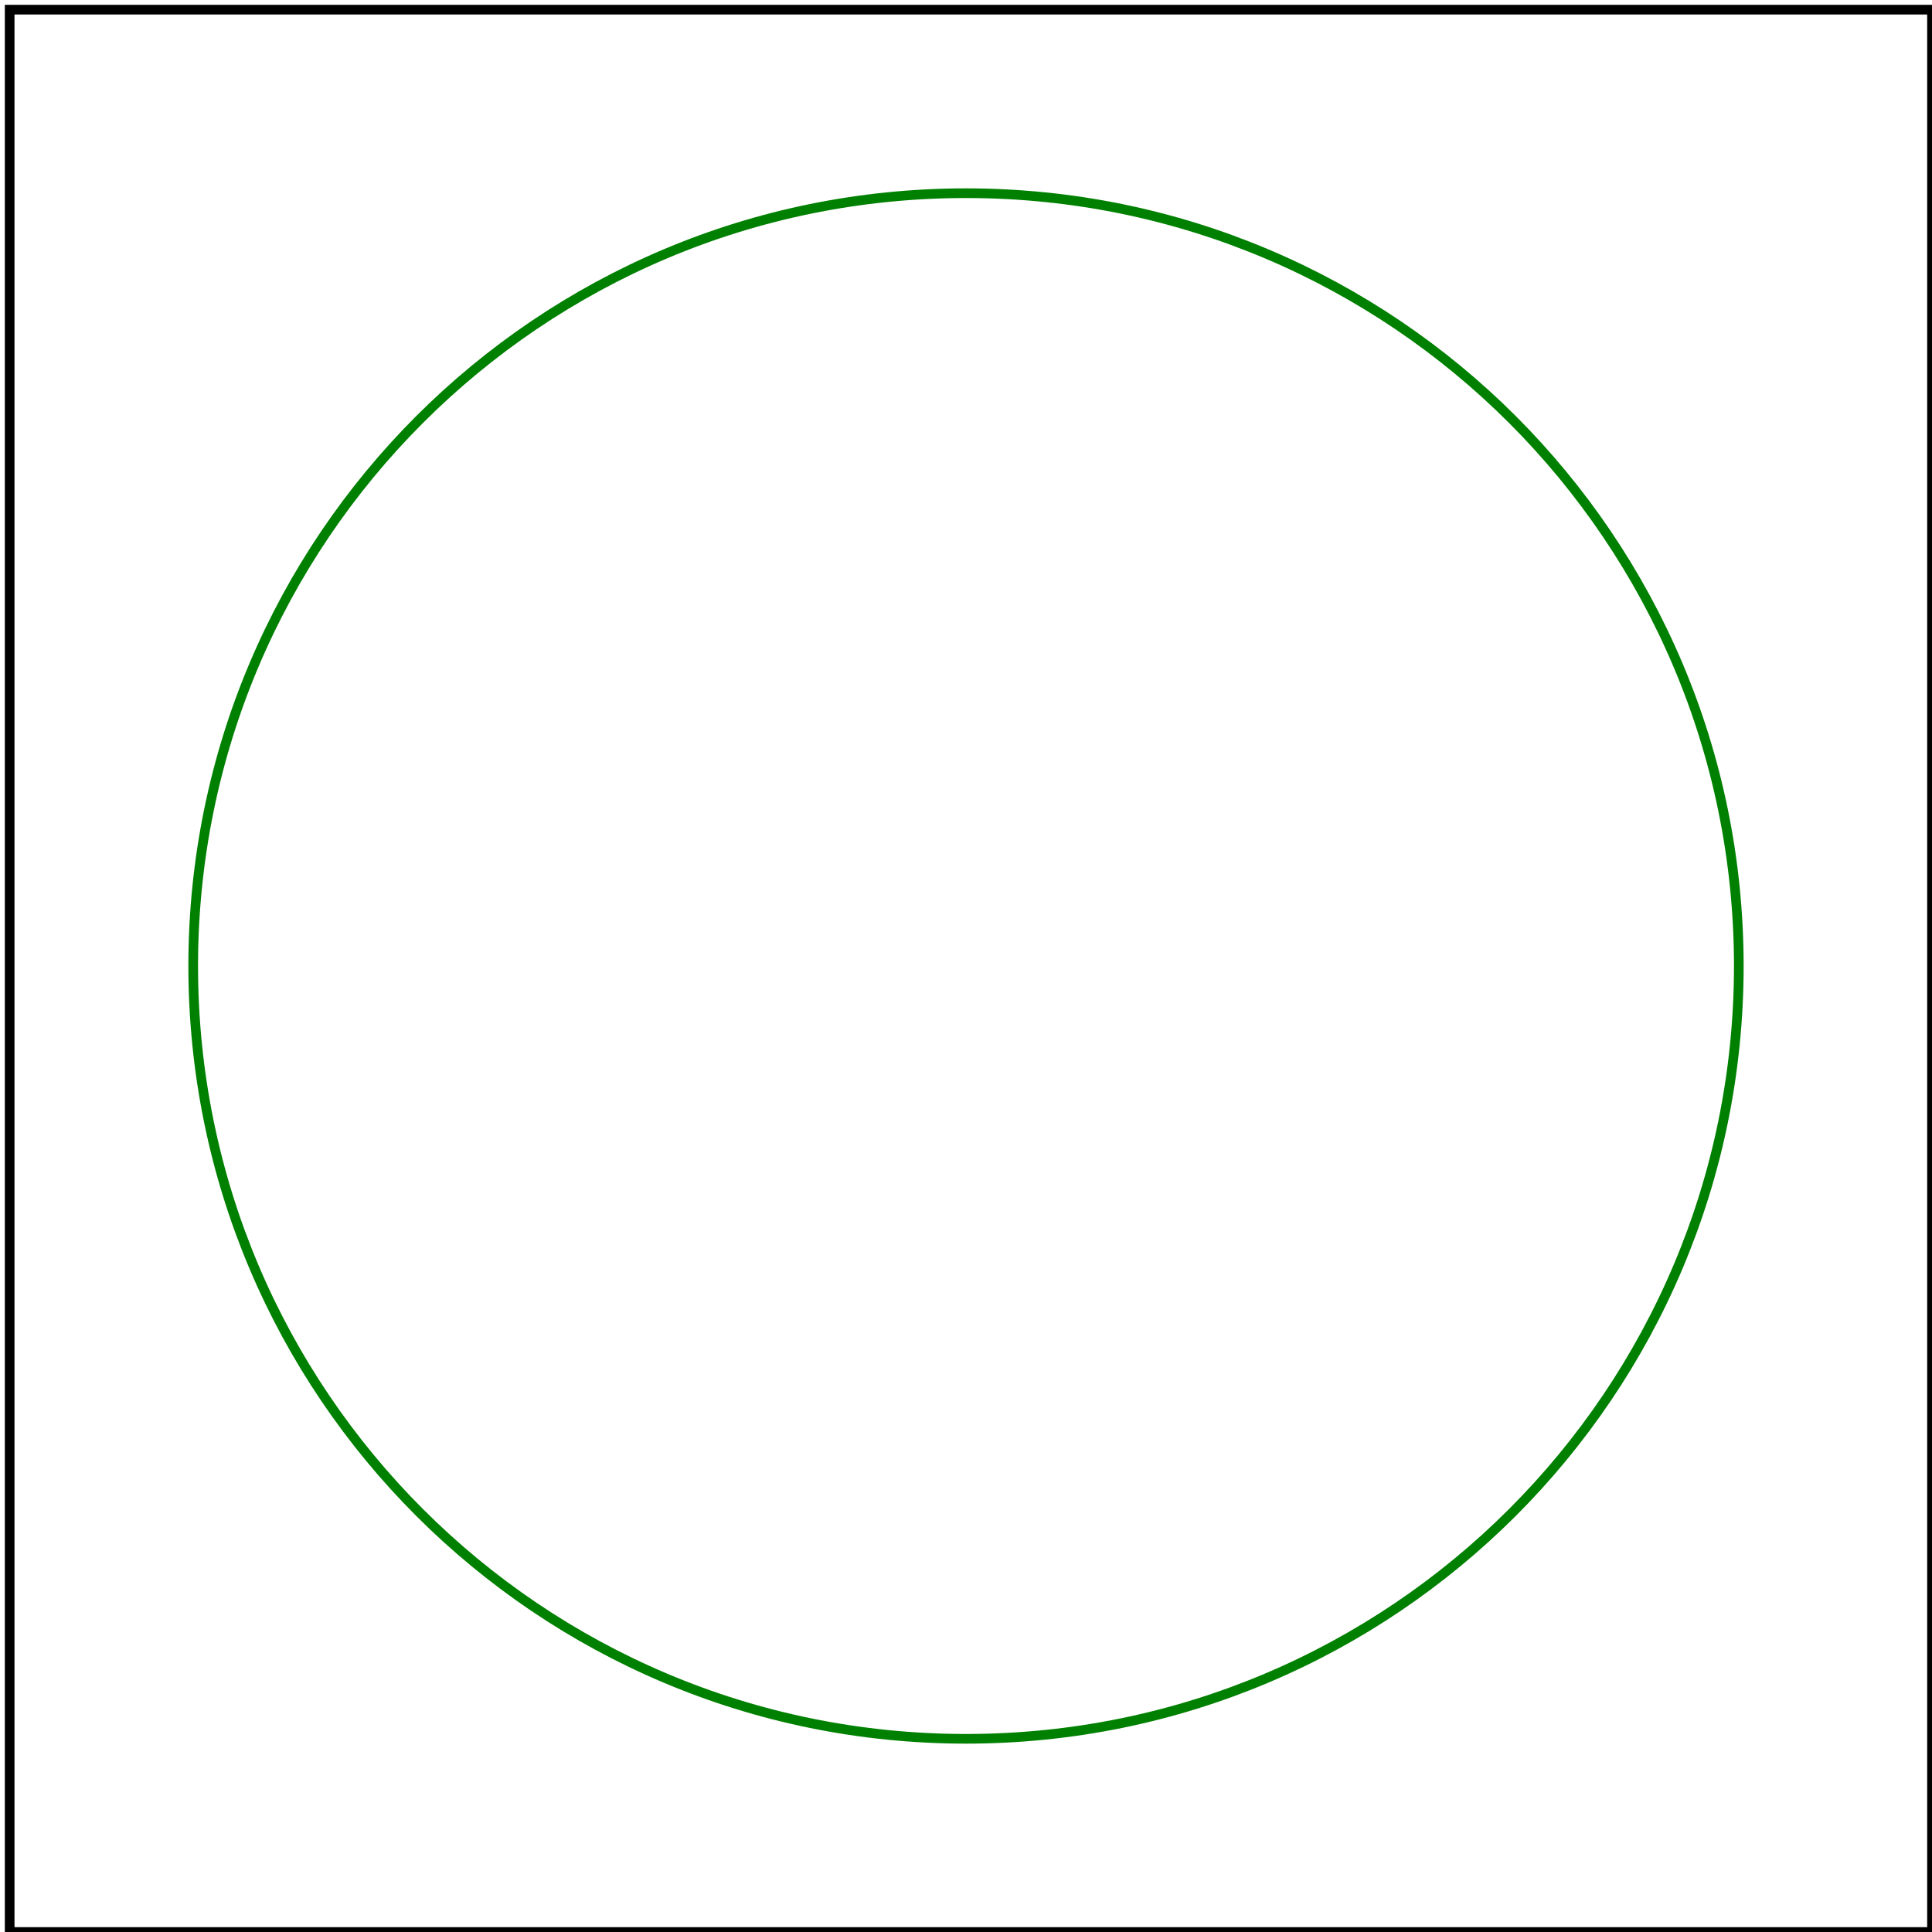
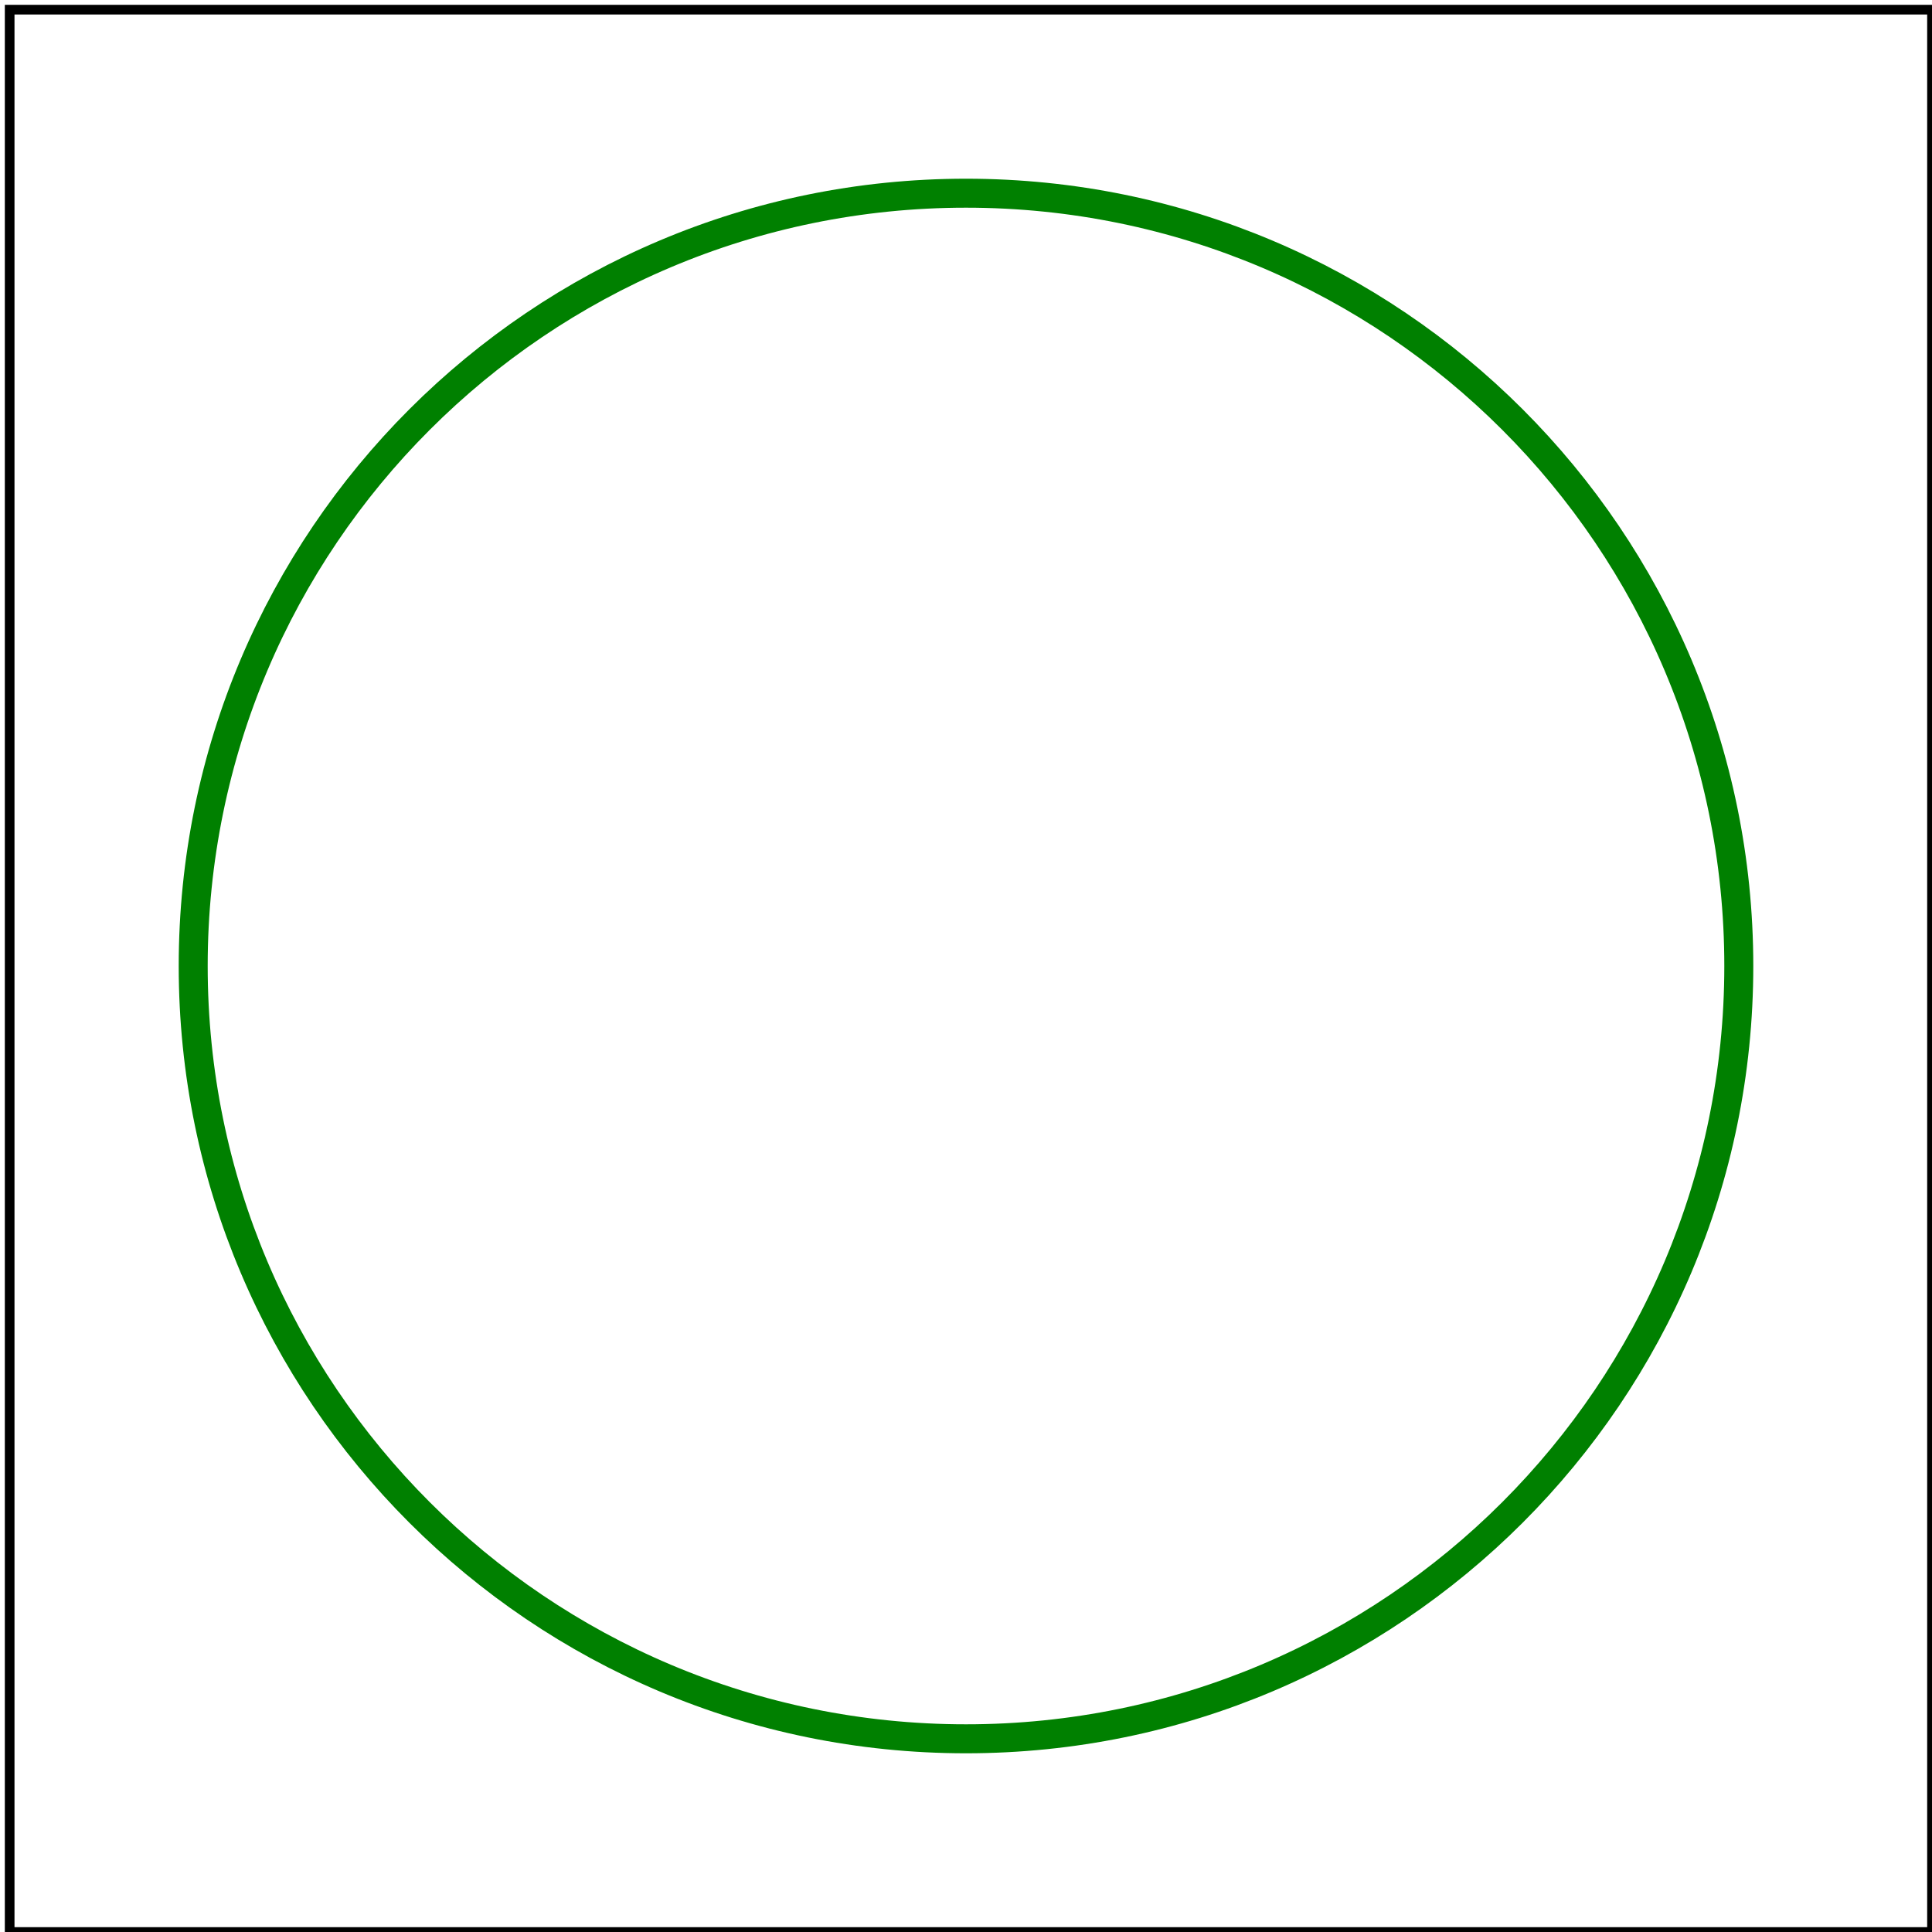
<svg xmlns="http://www.w3.org/2000/svg" viewBox="0 0 200 200">
-   <circle cx="100" cy="100" r="80" fill="none" stroke="green" />
+   <circle cx="100" cy="100" r="80" fill="none" stroke="green" stroke-width="3" />
  <rect x="1" y="1" width="199" height="199" fill="none" stroke="black" />
</svg>
